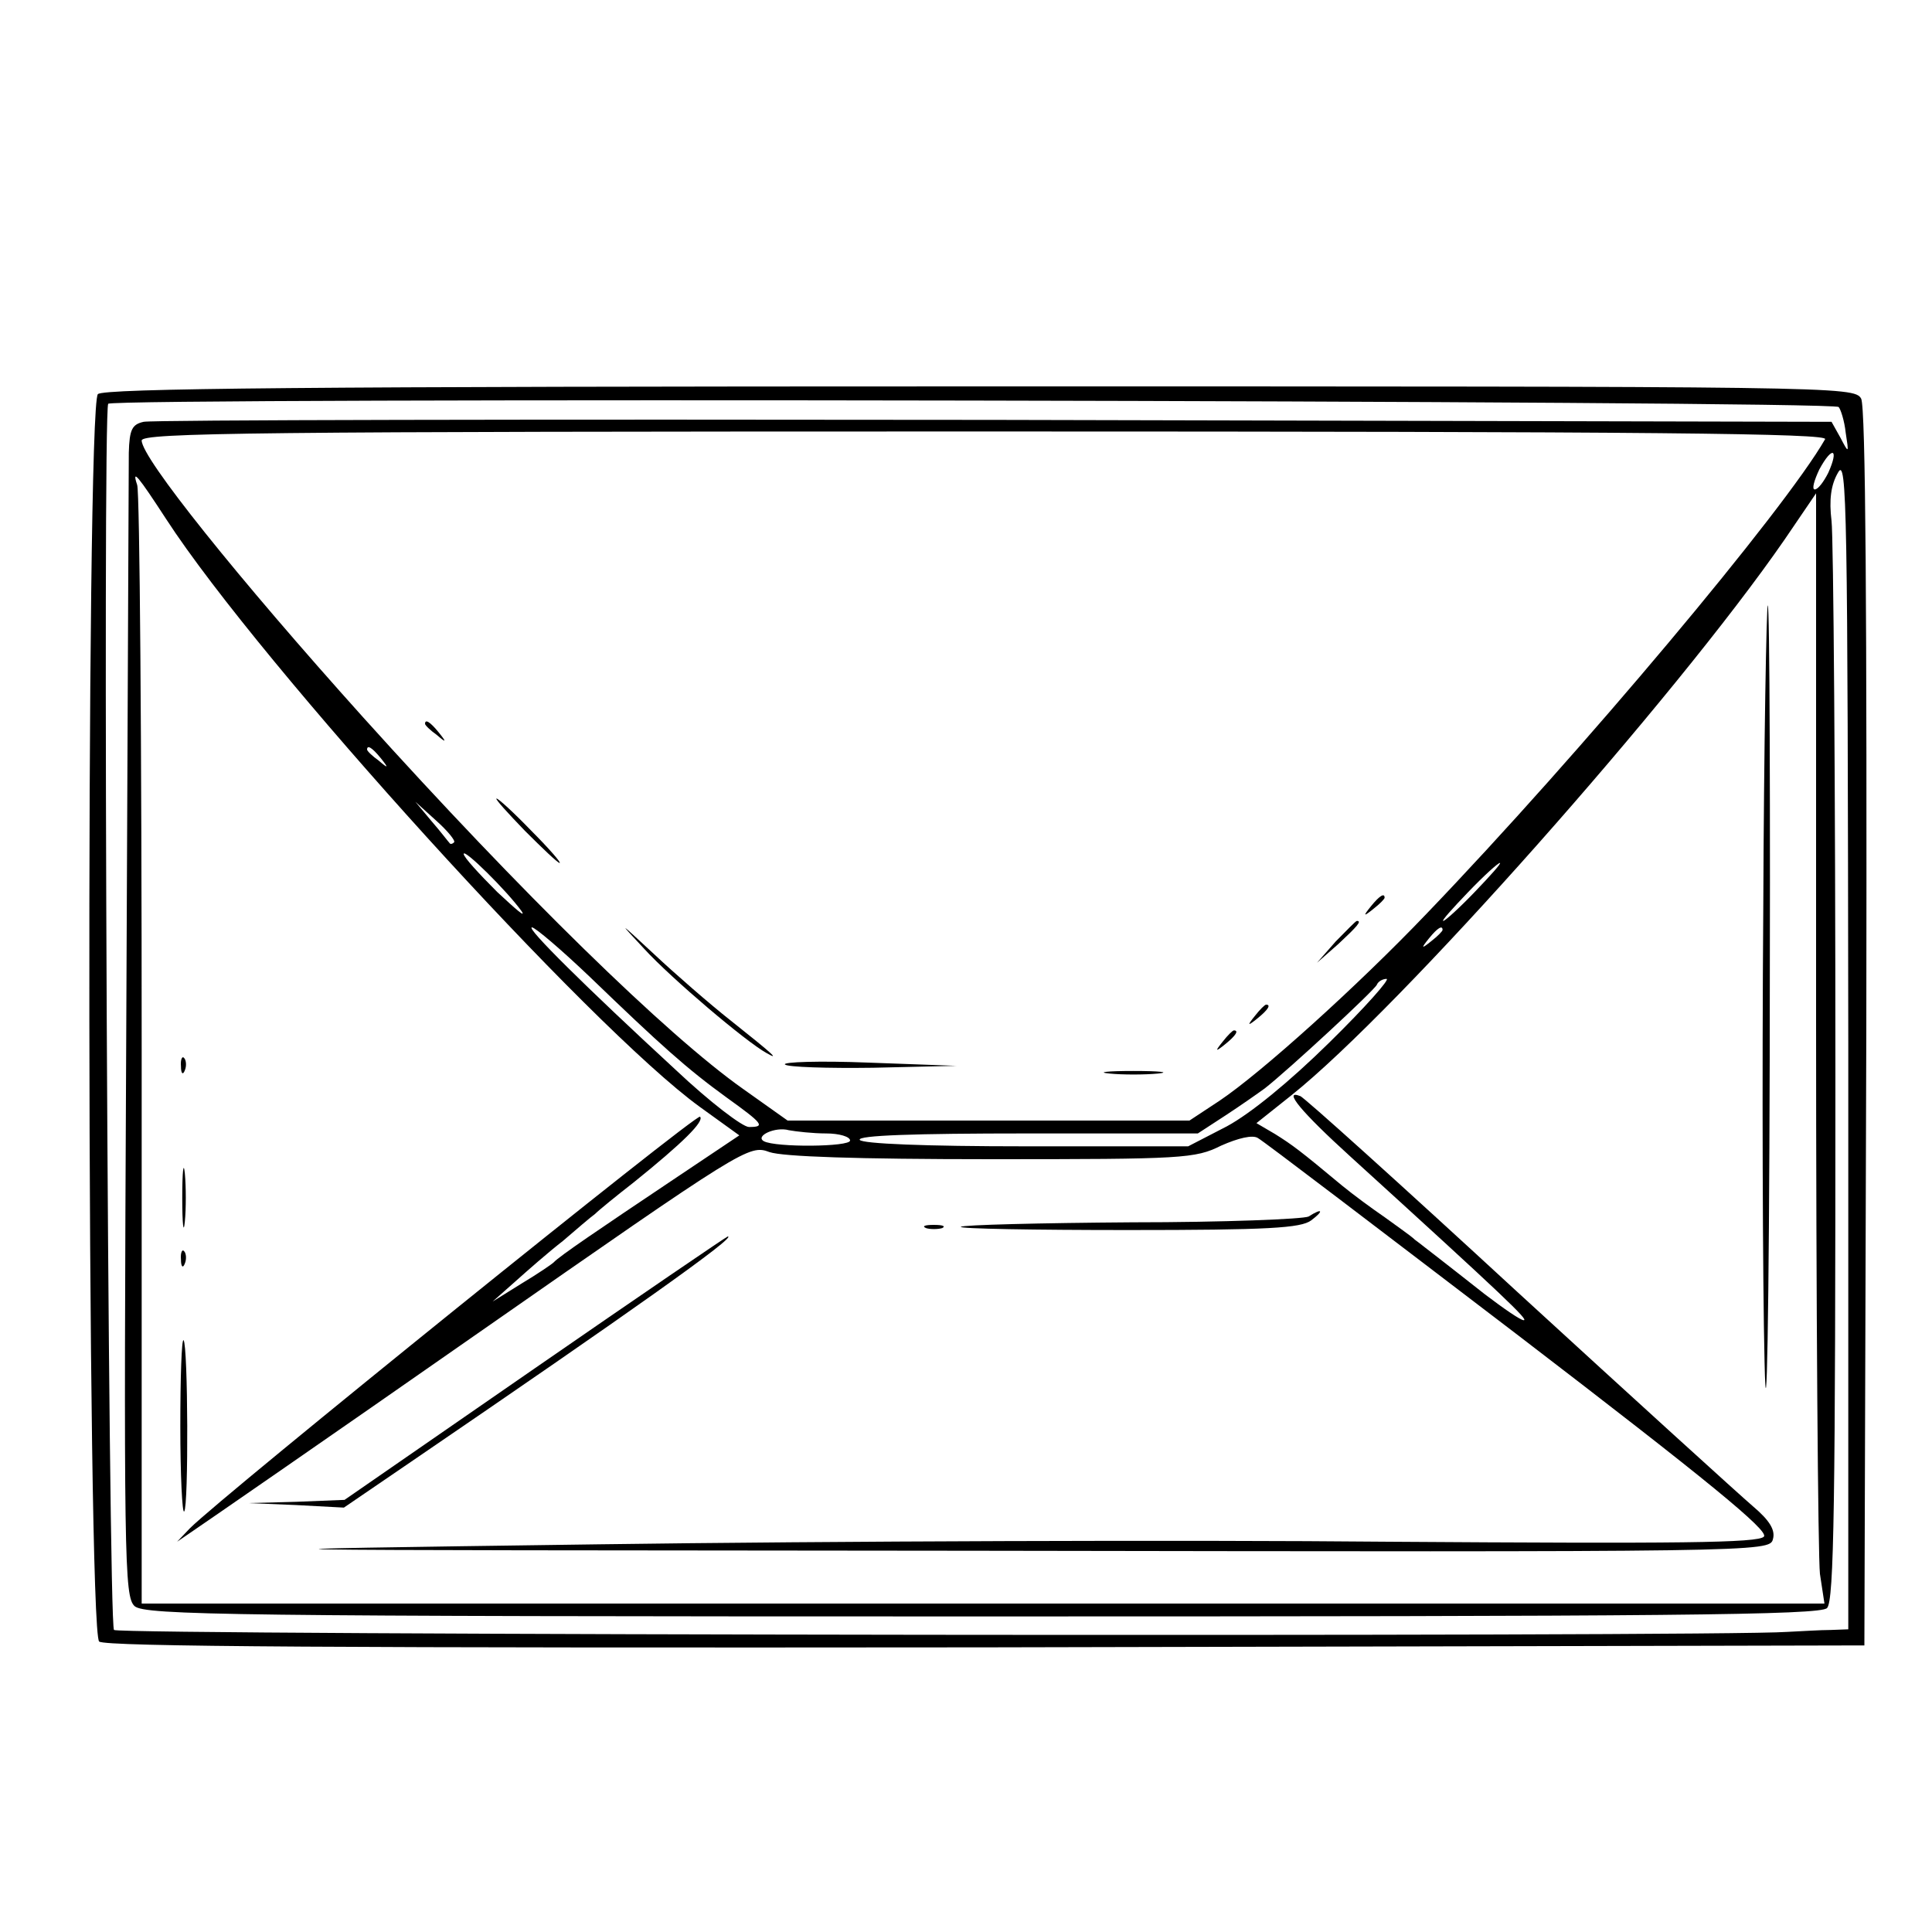
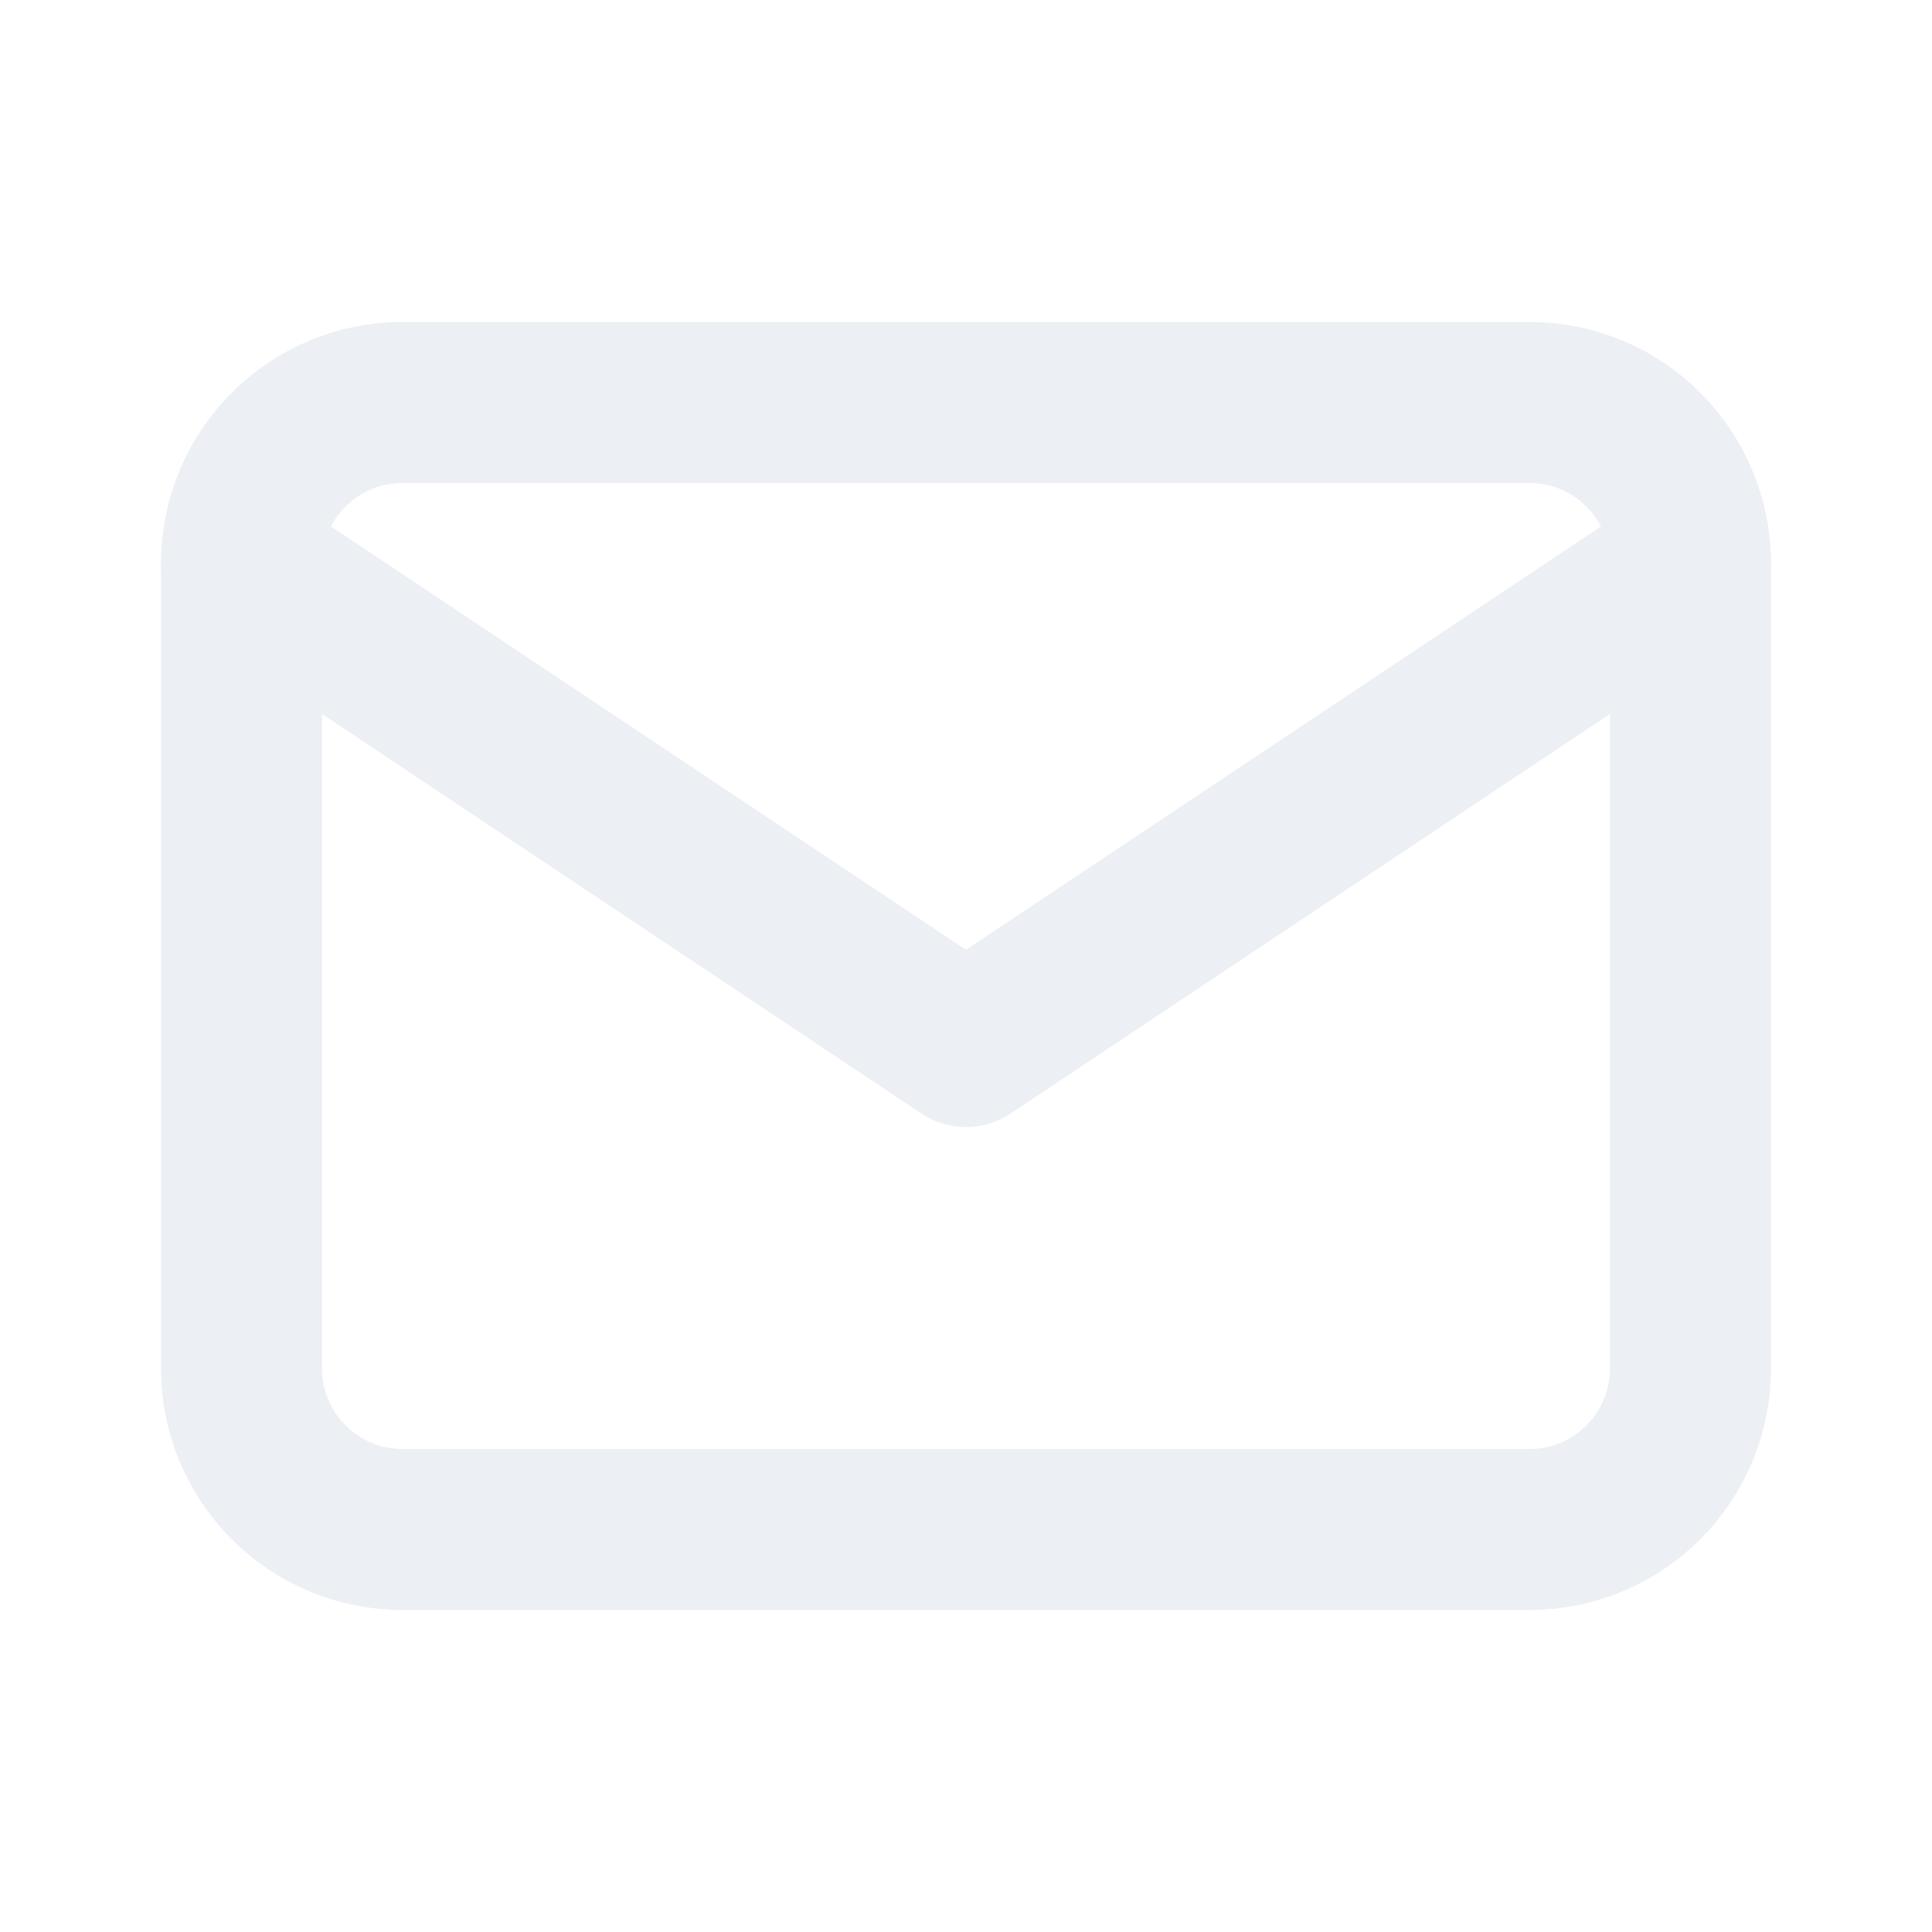
- <svg xmlns="http://www.w3.org/2000/svg" version="1.0" width="300pt" height="300pt" viewBox="0 0 300 300" preserveAspectRatio="xMidYMid meet">
-   <g transform="translate(0,300) scale(0.1,-0.1)" fill="#000000" stroke="none">
-     <path d="M152 2388 c-19 -19 -17 -1921 2 -1937 10 -8 377 -10 1377 -9 l1364 3 3 958 c1 649 -1 964 -8 978 -11 19 -34 19 -1368 19 -1043 0 -1361 -3 -1370 -12z m2703 -20 c3 -3 9 -21 11 -40 5 -32 5 -33 -8 -8 l-14 25 -1299 3 c-715 1 -1310 0 -1322 -3 -18 -4 -22 -12 -23 -48 0 -23 -2 -432 -4 -909 -4 -813 -3 -867 13 -882 16 -14 150 -16 1316 -16 1068 0 1301 2 1312 13 11 11 13 163 13 828 0 447 -3 835 -6 860 -4 33 -1 56 10 75 14 26 15 -53 16 -883 l0 -913 -27 -1 c-16 0 -46 -2 -68 -3 -108 -8 -2590 -5 -2598 3 -9 9 -18 1888 -9 1904 5 10 2677 5 2687 -5z m-21 -50 c-63 -110 -379 -487 -619 -737 -109 -114 -257 -247 -321 -290 l-47 -31 -312 0 -312 0 -69 49 c-119 84 -345 305 -590 577 -196 218 -344 403 -344 430 0 12 174 14 1311 14 1045 0 1309 -3 1303 -12z m5 -52 c-7 -14 -16 -26 -21 -26 -5 0 -1 14 7 31 20 37 31 33 14 -5z m-2581 -72 c146 -225 659 -790 829 -913 l61 -44 -106 -71 c-112 -75 -174 -117 -182 -126 -3 -3 -25 -18 -50 -33 l-45 -28 35 31 c19 17 52 46 74 63 21 18 43 37 50 42 6 6 33 28 60 49 77 62 110 95 103 102 -5 6 -741 -588 -792 -639 l-20 -21 22 15 c12 8 212 146 444 308 416 290 422 294 454 282 21 -7 134 -11 345 -11 297 0 316 1 356 21 27 12 49 17 57 12 8 -4 190 -143 405 -307 295 -226 389 -303 381 -312 -8 -10 -133 -11 -582 -8 -315 3 -867 1 -1227 -4 -654 -9 -654 -9 581 -10 1225 -2 1237 -2 1242 18 4 14 -5 29 -31 51 -21 18 -185 167 -366 333 -180 166 -332 303 -337 304 -28 11 2 -25 78 -94 243 -221 277 -254 269 -254 -5 0 -31 18 -60 40 -28 22 -61 48 -74 58 -12 9 -28 22 -35 27 -6 6 -28 21 -47 35 -19 13 -49 35 -66 49 -66 55 -77 63 -104 80 l-29 17 54 43 c168 134 596 617 766 863 l49 72 0 -816 c0 -448 3 -836 6 -862 l7 -46 -1307 0 -1306 0 0 859 c0 473 -3 868 -7 878 -9 27 2 13 45 -53z m333 -371 c13 -16 12 -17 -3 -4 -10 7 -18 15 -18 17 0 8 8 3 21 -13z m114 -131 c-3 -3 -6 -3 -7 -1 -2 2 -14 18 -28 34 l-25 30 32 -29 c18 -16 31 -32 28 -34z m105 -107 c7 -11 -9 3 -38 30 -28 28 -52 54 -52 59 0 9 67 -57 90 -89z m1480 30 c-24 -25 -46 -45 -49 -45 -3 0 15 20 39 45 24 25 46 45 49 45 3 0 -15 -20 -39 -45z m-1374 -132 c110 -106 150 -142 212 -187 57 -41 61 -46 35 -46 -10 0 -61 39 -113 88 -141 130 -234 222 -224 222 5 0 46 -35 90 -77z m1324 73 c0 -2 -8 -10 -17 -17 -16 -13 -17 -12 -4 4 13 16 21 21 21 13z m-176 -175 c-62 -61 -122 -110 -159 -130 l-60 -31 -252 0 c-157 0 -254 4 -258 10 -4 7 85 10 260 10 l265 0 43 28 c23 15 50 34 61 42 37 29 171 153 174 161 2 5 9 9 15 9 6 0 -33 -44 -89 -99z m-781 -141 c20 0 37 -5 37 -11 0 -10 -116 -11 -134 -1 -14 8 18 23 39 17 11 -2 37 -5 58 -5z" />
-     <path d="M660 1876 c0 -2 8 -10 18 -17 15 -13 16 -12 3 4 -13 16 -21 21 -21 13z" />
-     <path d="M815 1710 c27 -27 51 -50 54 -50 3 0 -17 23 -44 50 -27 28 -51 50 -54 50 -3 0 17 -22 44 -50z" />
-     <path d="M2129 1593 c-13 -16 -12 -17 4 -4 9 7 17 15 17 17 0 8 -8 3 -21 -13z" />
-     <path d="M1000 1527 c43 -47 159 -145 190 -162 21 -12 13 -4 -55 50 -33 26 -87 73 -120 104 -55 51 -56 52 -15 8z" />
-     <path d="M2074 1538 l-29 -33 33 29 c30 28 37 36 29 36 -2 0 -16 -15 -33 -32z" />
-     <path d="M1949 1423 c-13 -16 -12 -17 4 -4 16 13 21 21 13 21 -2 0 -10 -8 -17 -17z" />
-     <path d="M1899 1383 c-13 -16 -12 -17 4 -4 16 13 21 21 13 21 -2 0 -10 -8 -17 -17z" />
-     <path d="M1219 1347 c4 -4 66 -6 137 -5 l129 3 -137 5 c-75 3 -134 1 -129 -3z" />
-     <path d="M1723 1333 c20 -2 54 -2 75 0 20 2 3 4 -38 4 -41 0 -58 -2 -37 -4z" />
-     <path d="M2738 1588 c-2 -260 -1 -576 2 -703 3 -132 7 68 8 473 1 386 0 702 -3 702 -2 0 -6 -213 -7 -472z" />
-     <path d="M281 1344 c0 -11 3 -14 6 -6 3 7 2 16 -1 19 -3 4 -6 -2 -5 -13z" />
-     <path d="M283 1140 c0 -41 2 -58 4 -37 2 20 2 54 0 75 -2 20 -4 3 -4 -38z" />
-     <path d="M2032 1111 c-8 -4 -131 -9 -274 -9 -143 -1 -263 -4 -266 -7 -3 -3 114 -5 259 -5 218 0 269 3 285 15 20 15 18 20 -4 6z" />
-     <path d="M1438 1093 c6 -2 18 -2 25 0 6 3 1 5 -13 5 -14 0 -19 -2 -12 -5z" />
-     <path d="M830 875 l-295 -204 -75 -3 -75 -2 74 -3 75 -4 104 71 c340 232 508 351 492 350 -3 -1 -138 -93 -300 -205z" />
-     <path d="M281 1044 c0 -11 3 -14 6 -6 3 7 2 16 -1 19 -3 4 -6 -2 -5 -13z" />
-     <path d="M280 785 c0 -76 3 -136 6 -132 7 7 6 259 -1 266 -3 2 -5 -58 -5 -134z" />
-   </g>
+ <svg xmlns="http://www.w3.org/2000/svg" class="icon icon-tabler icon-tabler-mail" width="24" height="24" viewBox="0 0 24 24" stroke-width="2" stroke="#ECEFF4" fill="none" stroke-linecap="round" stroke-linejoin="round">
+   <path stroke="none" d="M0 0h24v24H0z" fill="none" />
+   <rect x="3" y="5" width="18" height="14" rx="2" />
+   <polyline points="3 7 12 13 21 7" />
</svg>
